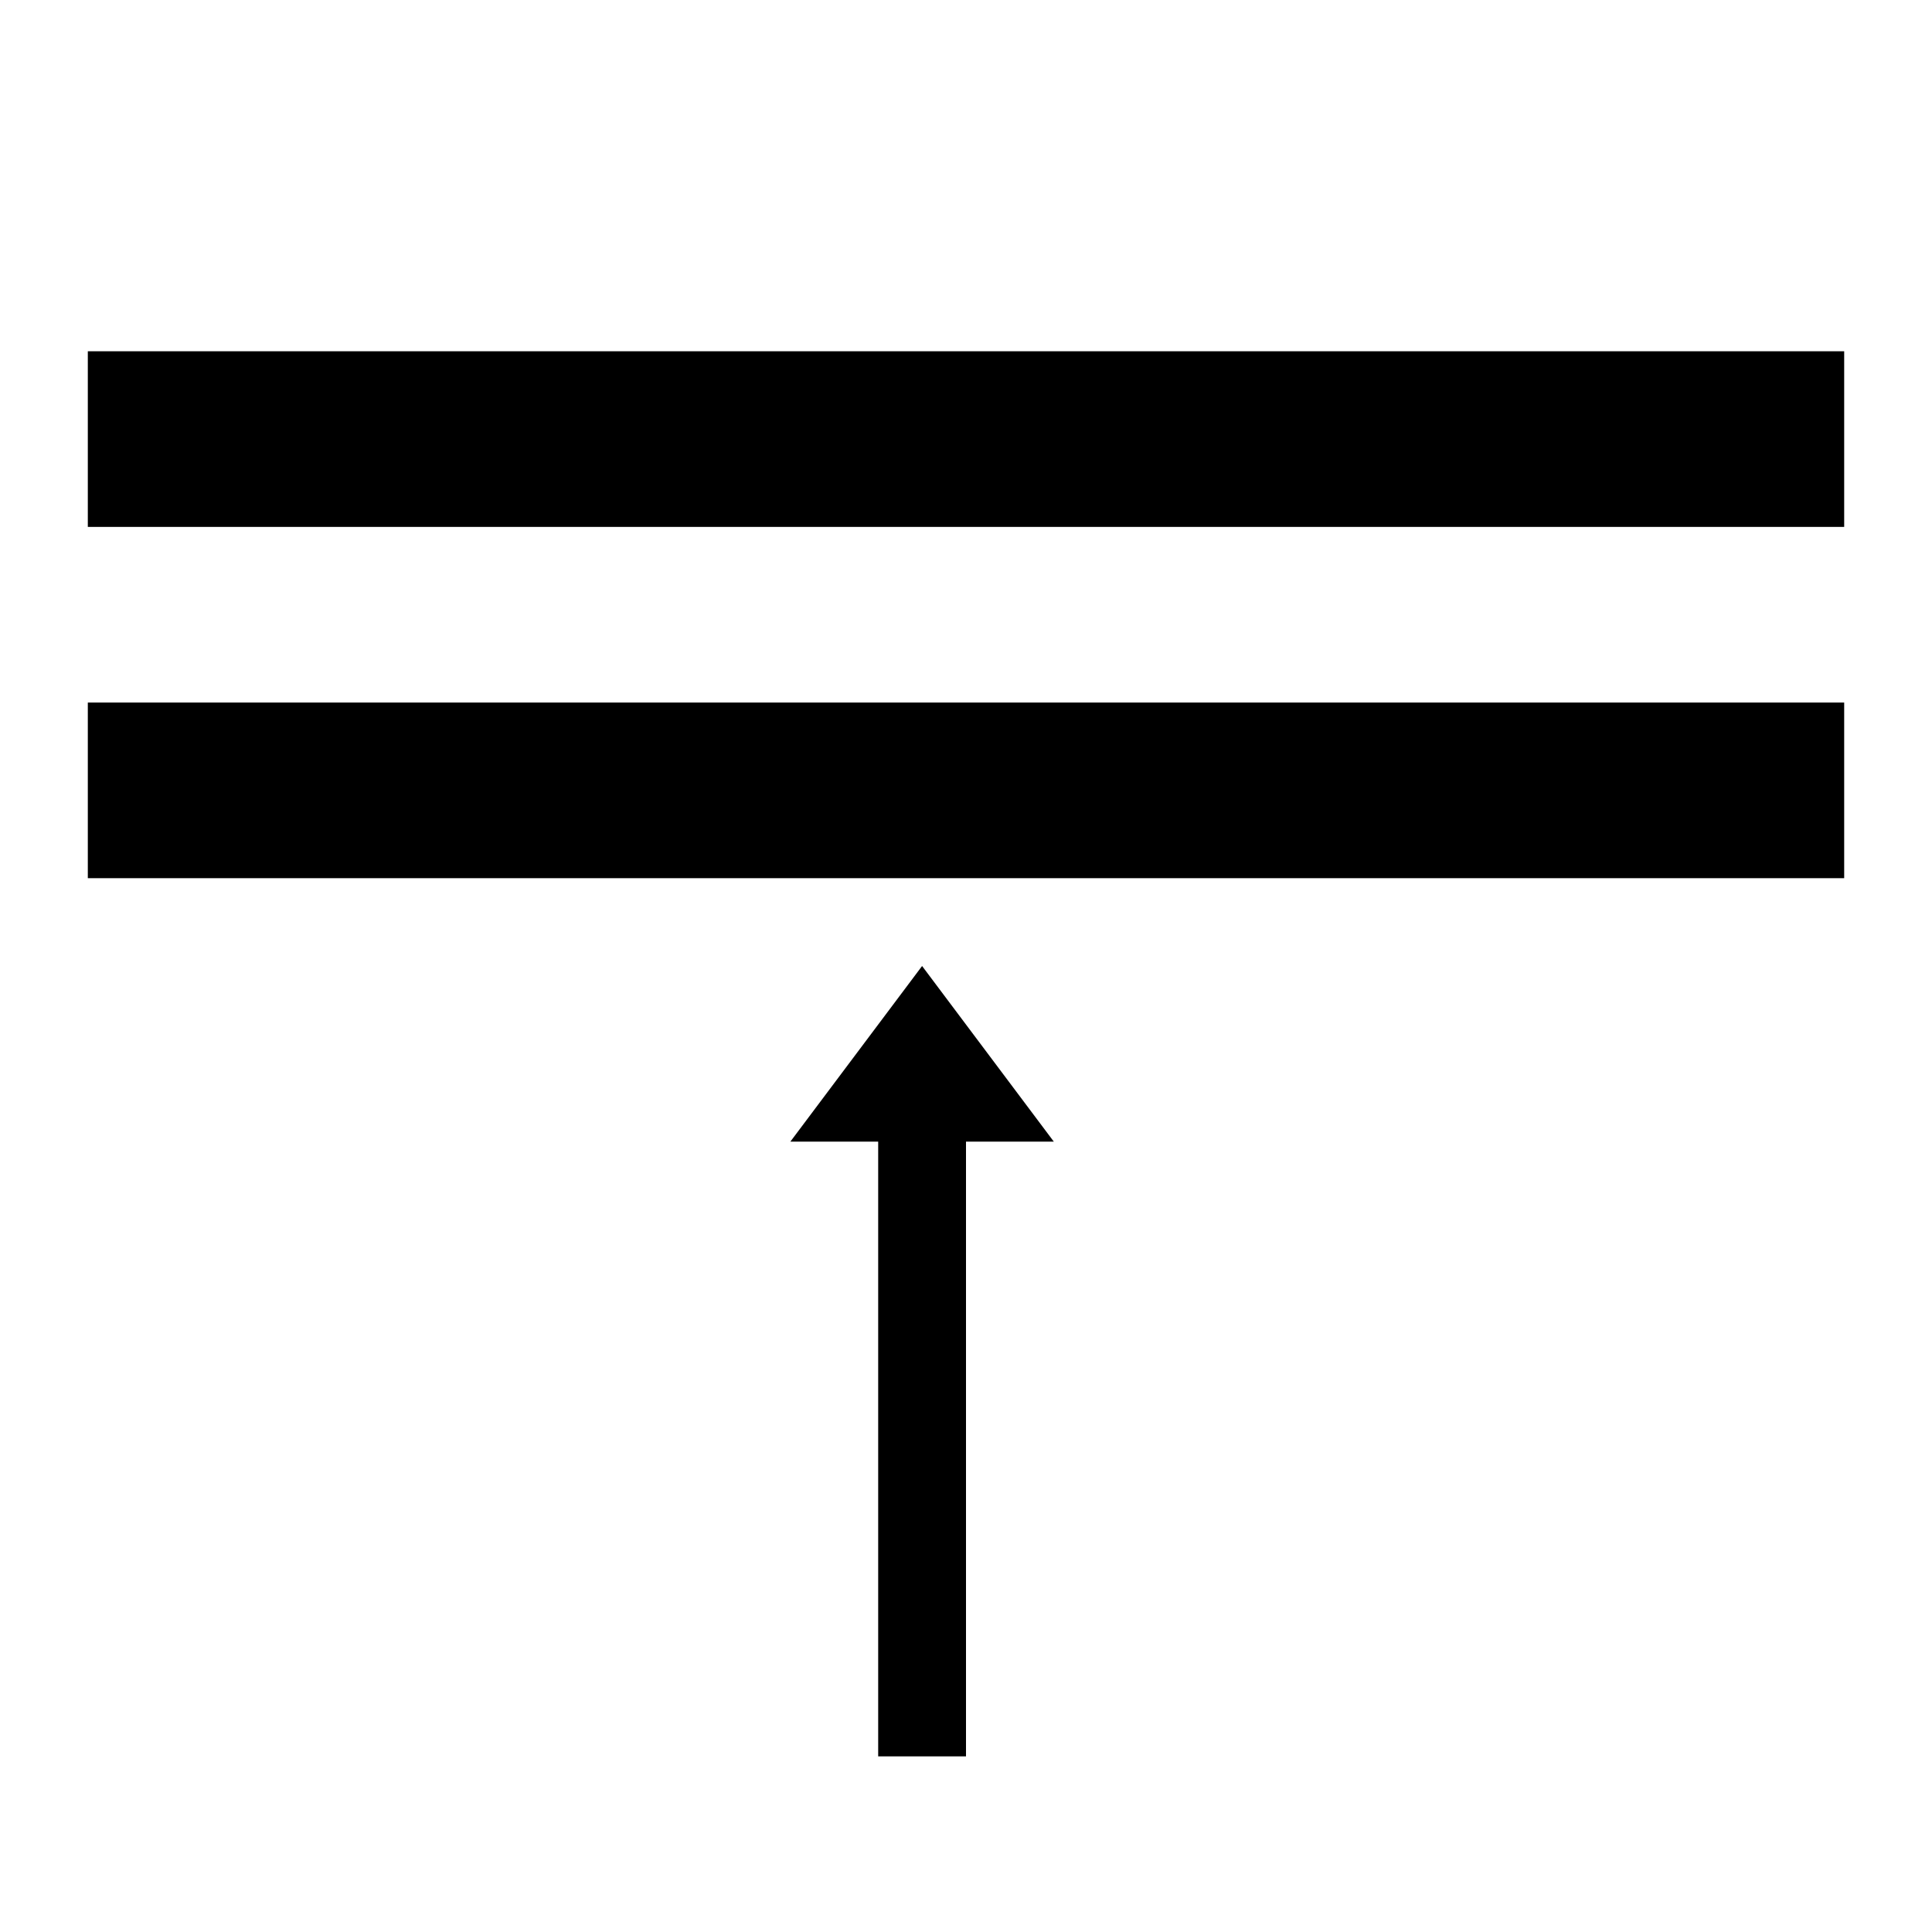
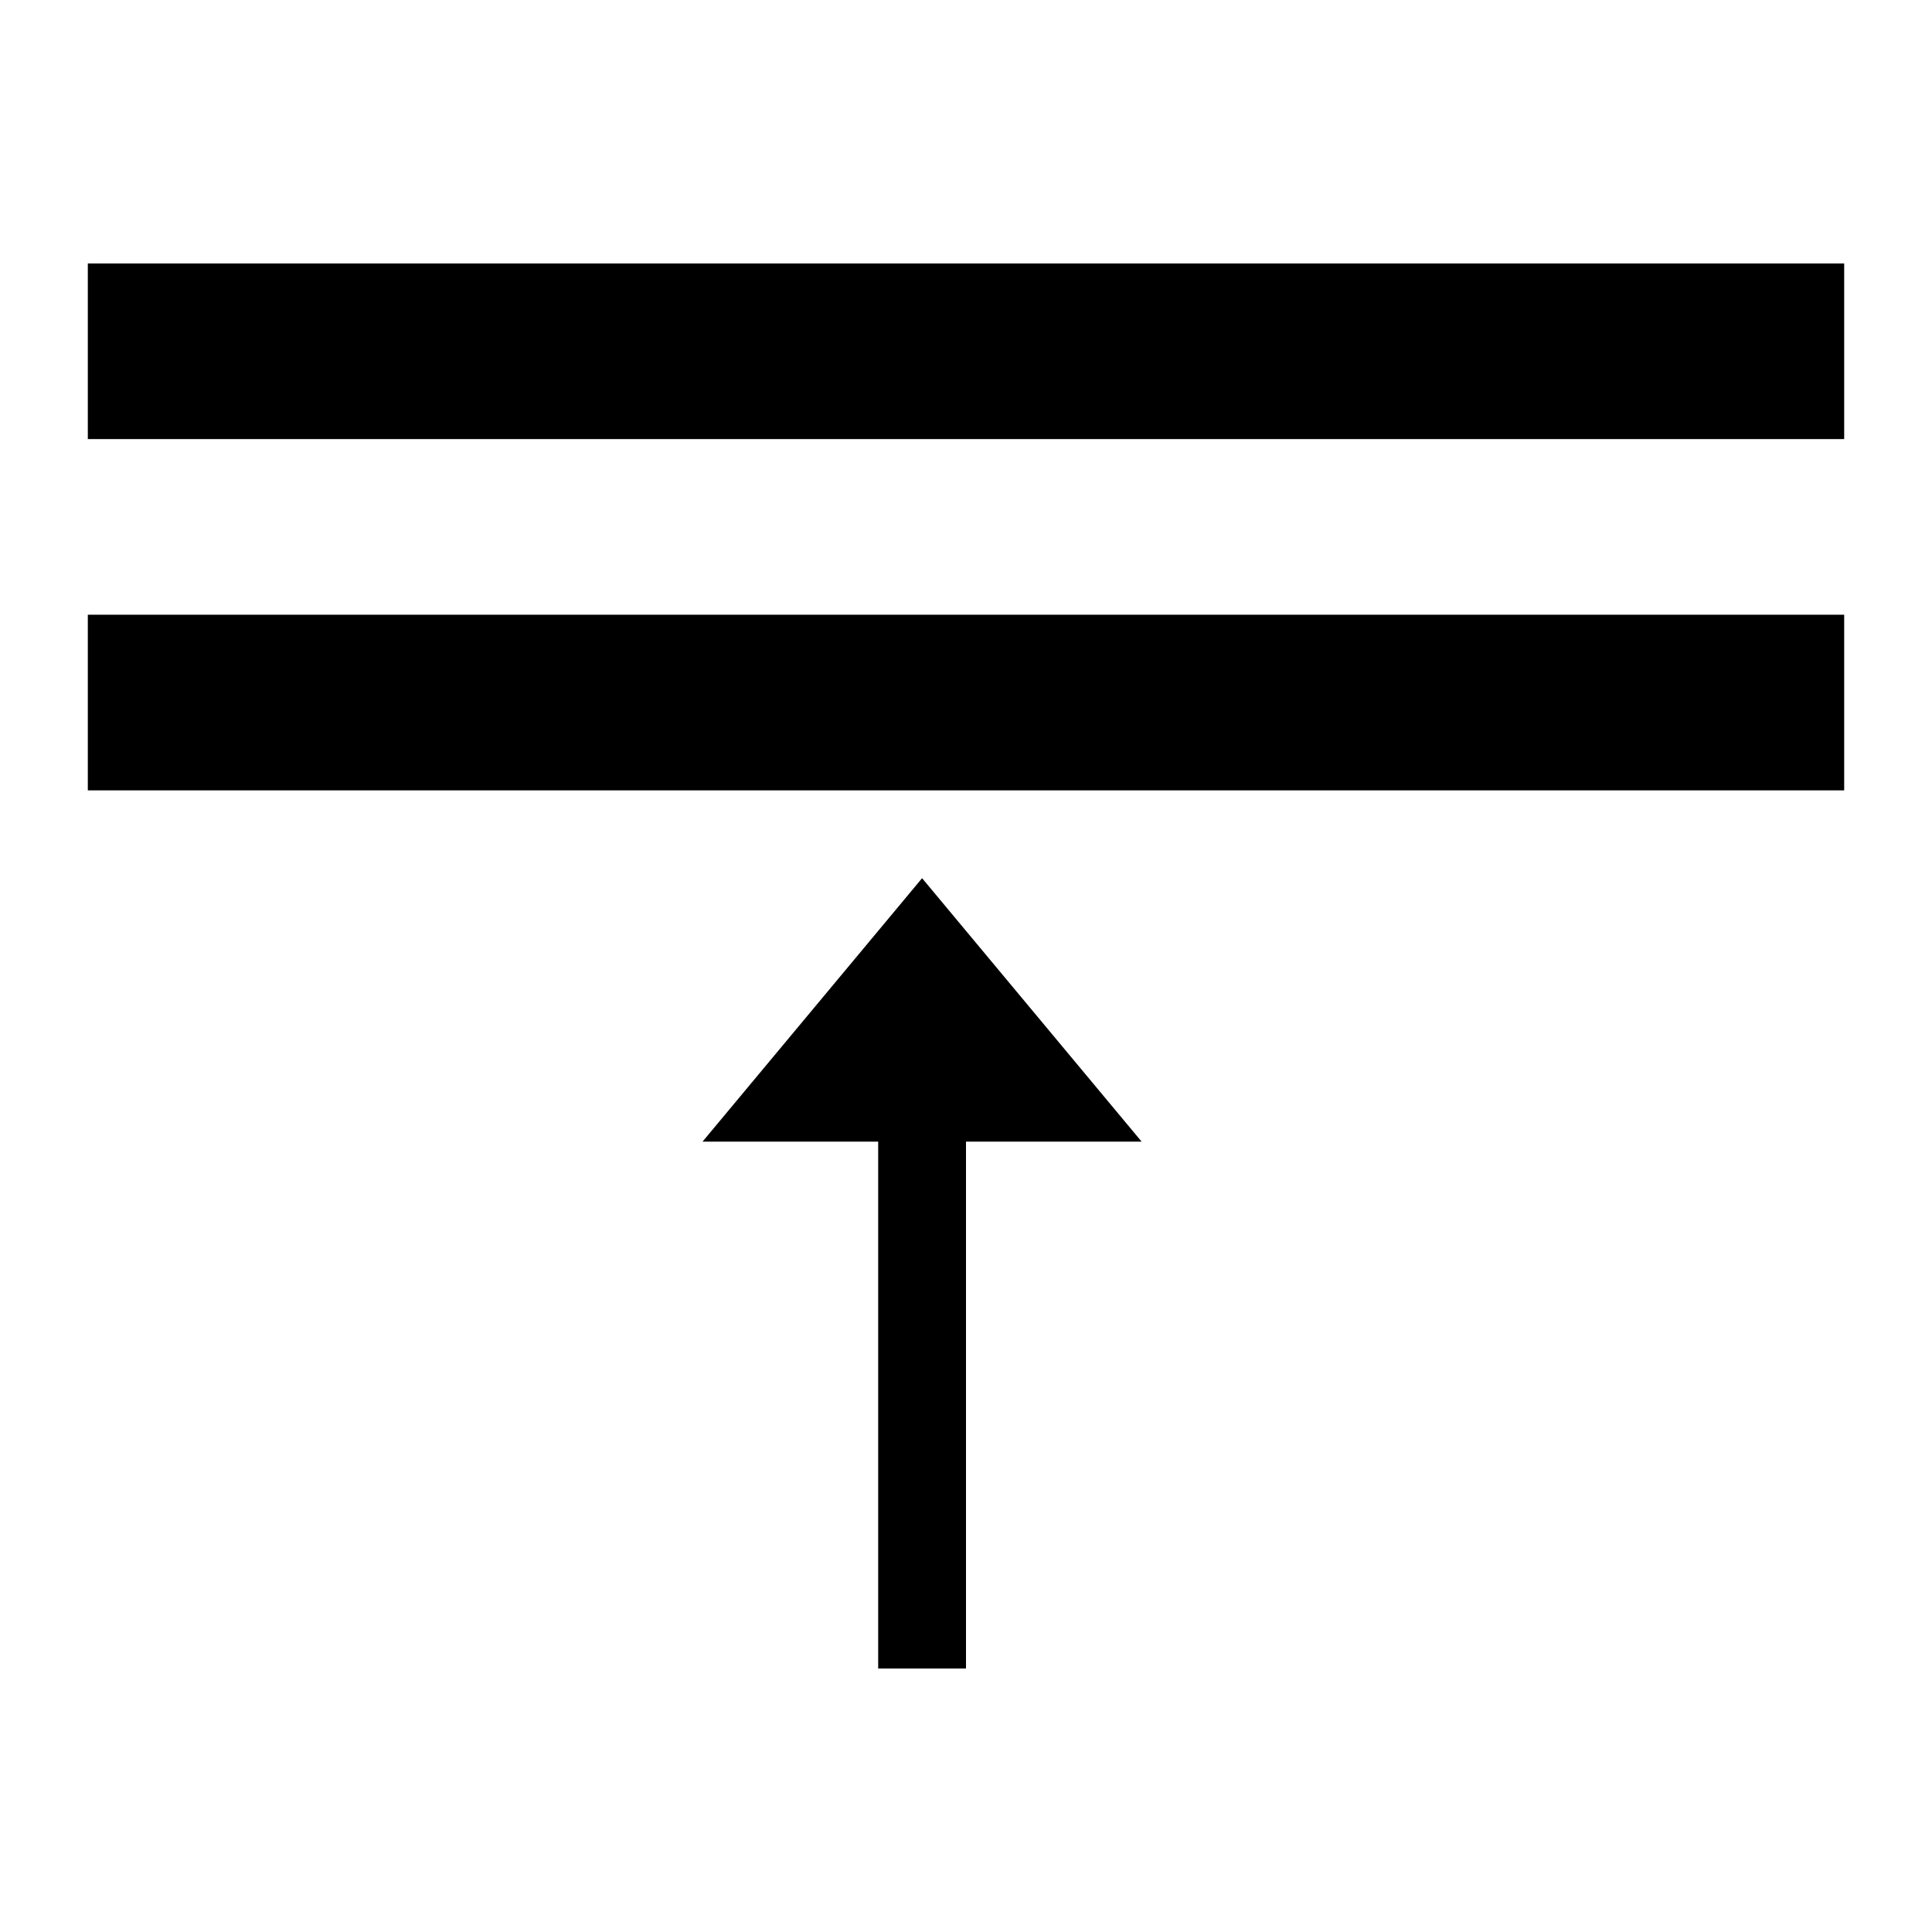
<svg xmlns="http://www.w3.org/2000/svg" version="1.1" width="22" height="22">
-   <rect x="1" y="4" width="20" height="2" style="fill:#000000;fill-opacity:1;stroke:none" />
-   <rect x="1" y="8" width="20" height="2" style="fill:#000000;fill-opacity:1;stroke:none" />
-   <path d="M 10.5,11 9,13 10,13 10,20 11,20 11,13 12,13 Z" style="fill:#000000;fill-opacity:1;stroke:none" />
+   <rect x="1" y="3" width="20" height="2" style="fill:#000000;fill-opacity:1;stroke:none" />
+   <rect x="1" y="7" width="20" height="2" style="fill:#000000;fill-opacity:1;stroke:none" />
+   <path d="M 10.5,10 8,13 10,13 10,19 11,19 11,13 13,13 Z" style="fill:#000000;fill-opacity:1;stroke:none" />
</svg>
